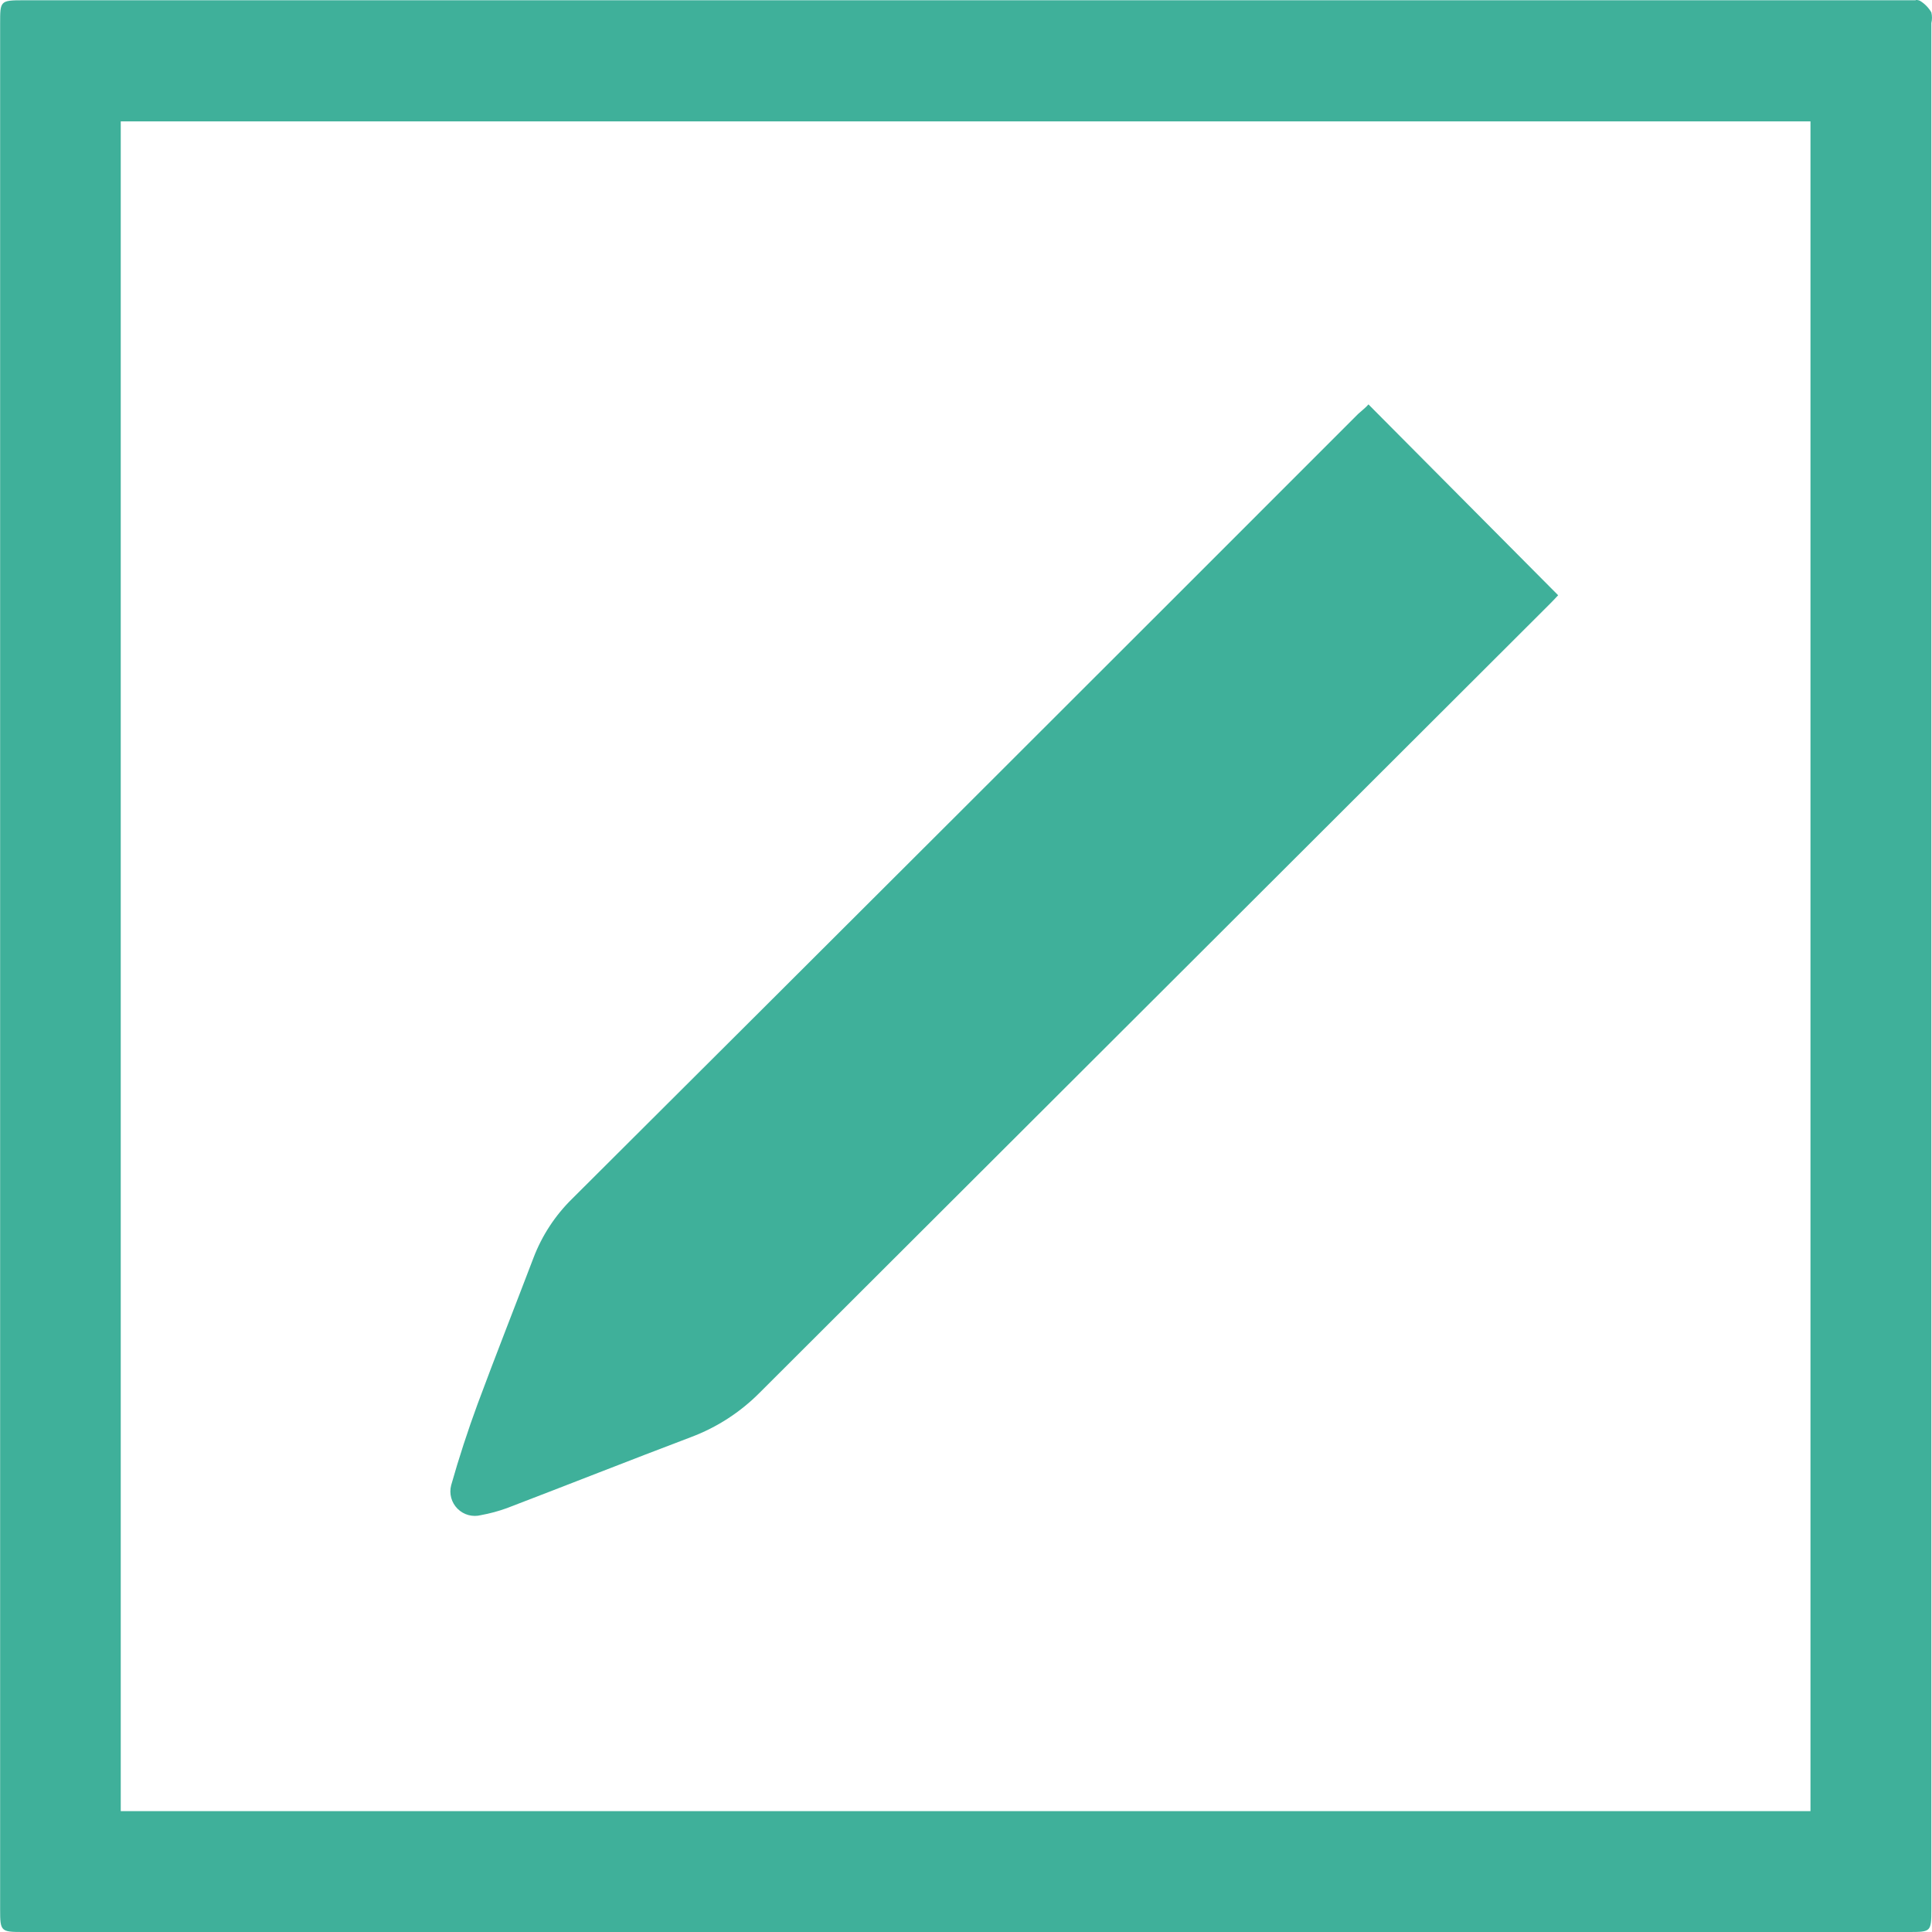
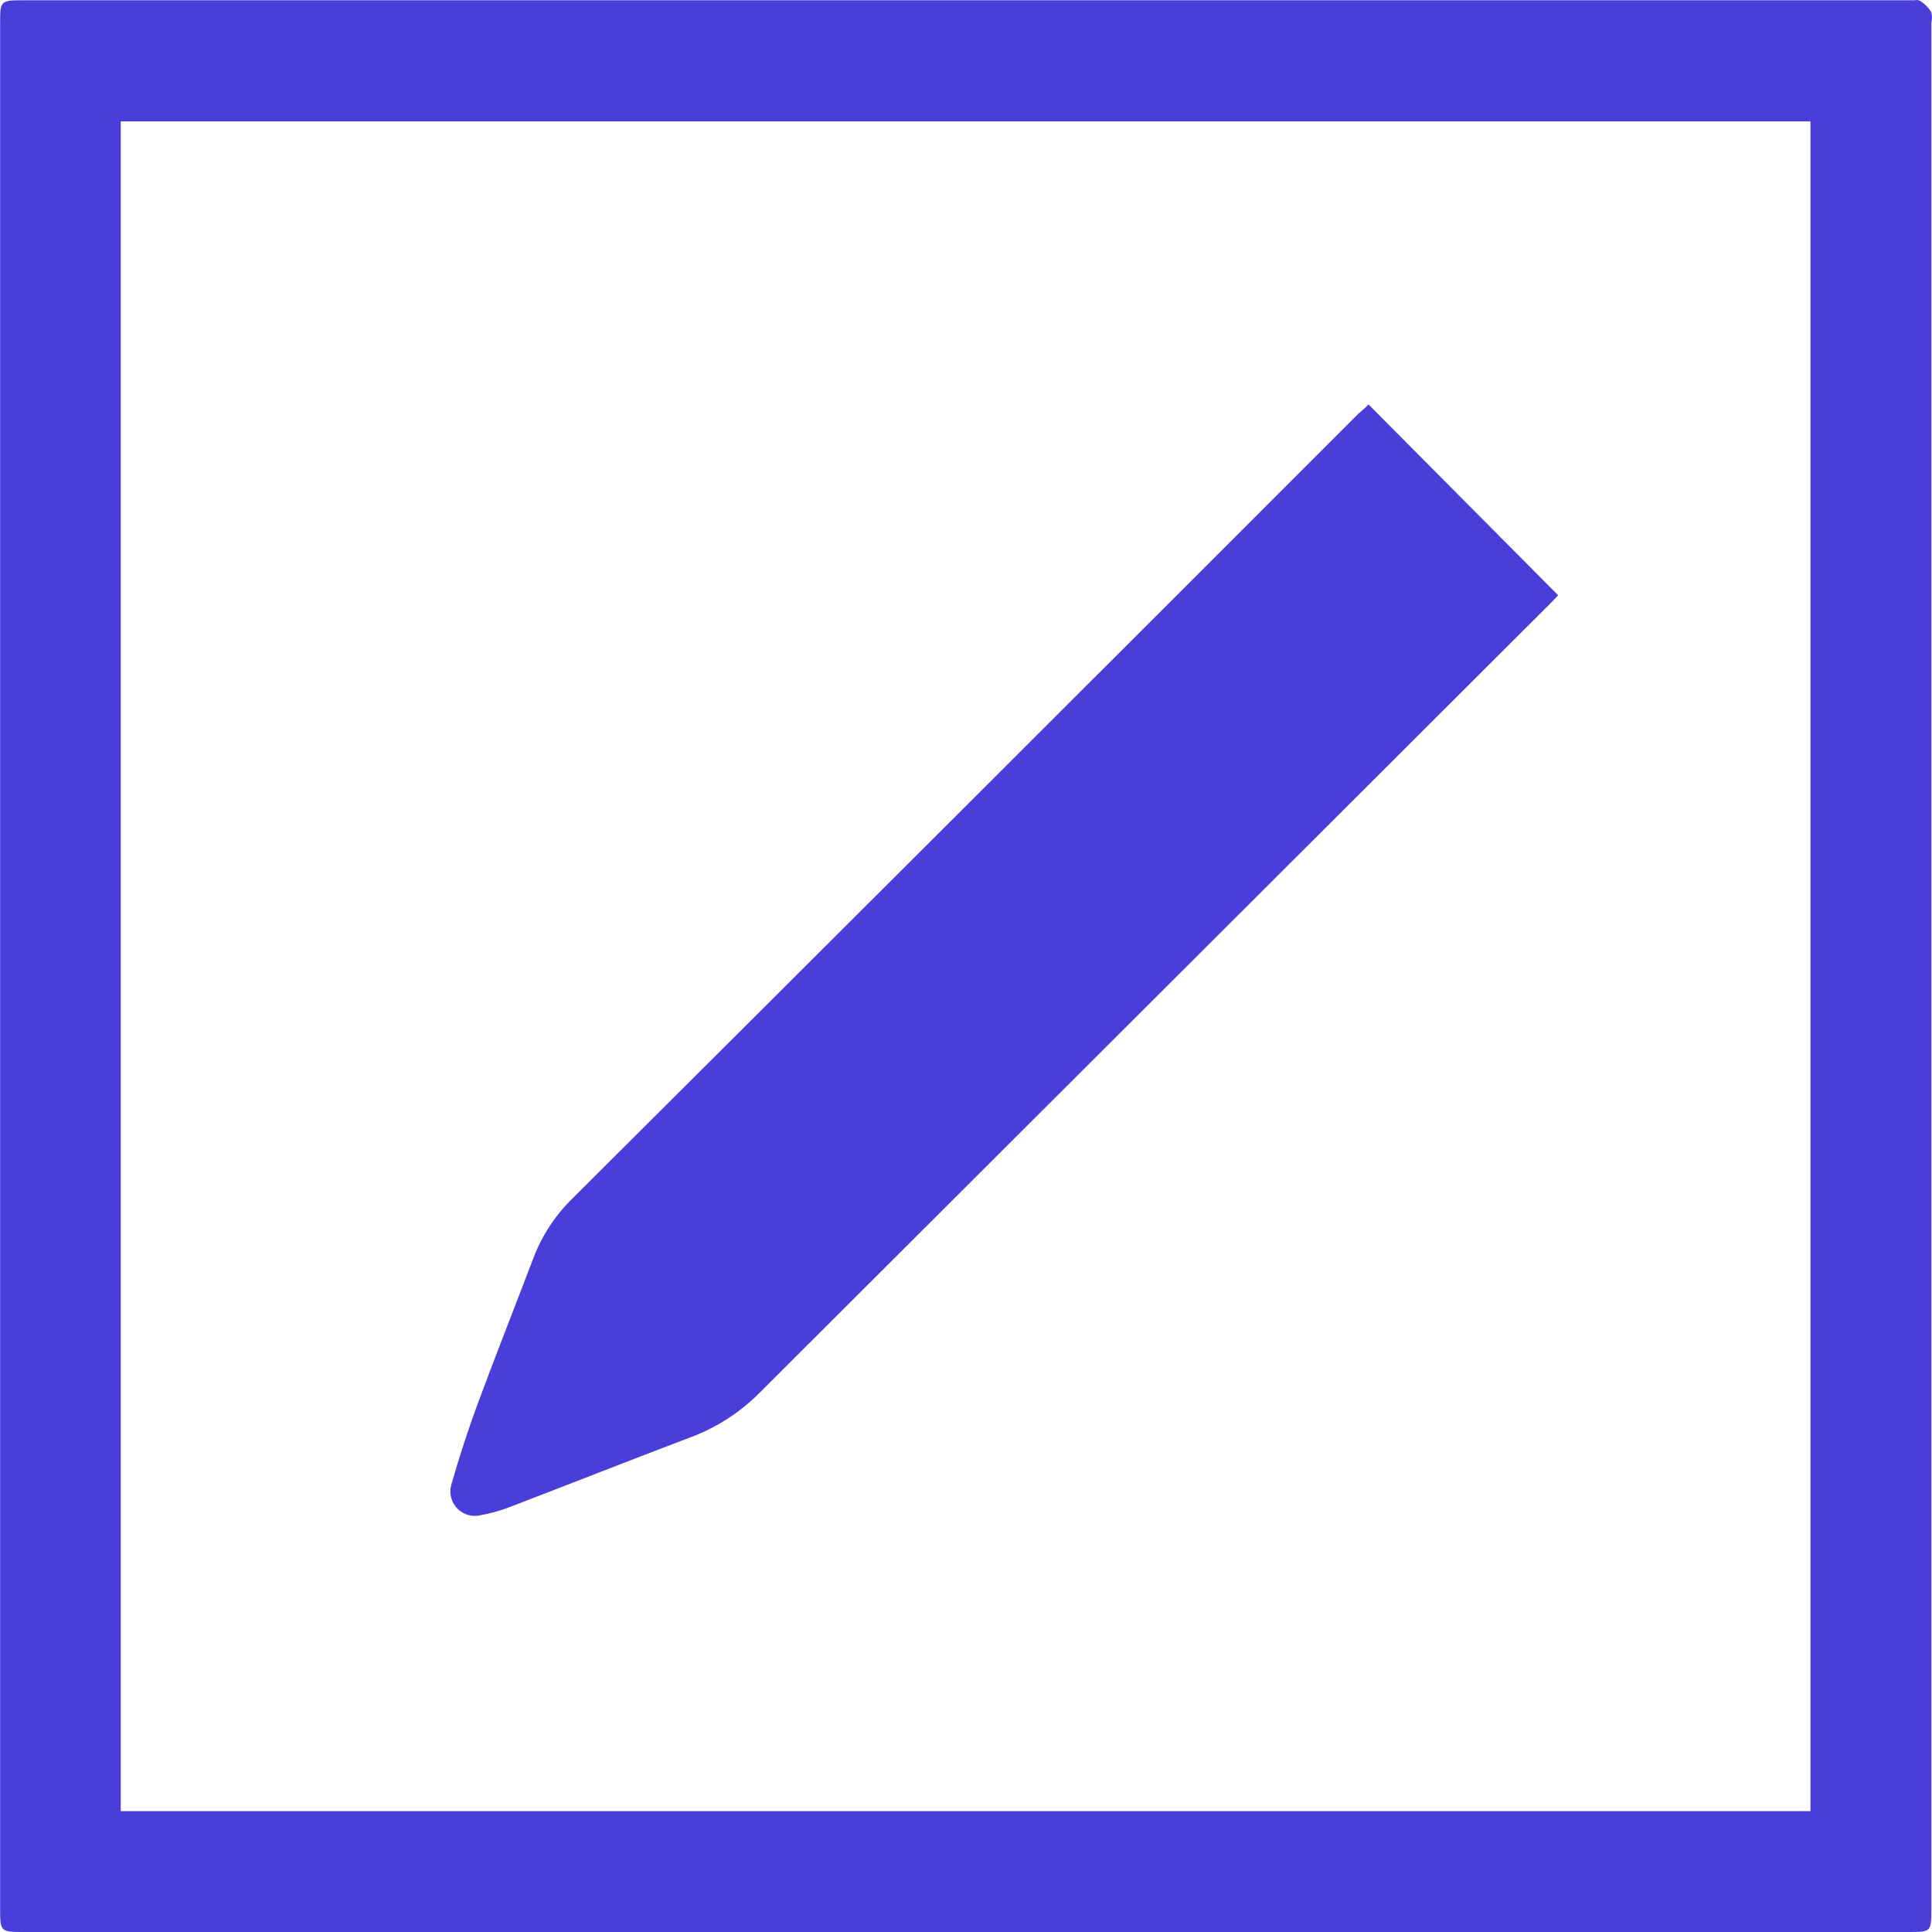
<svg xmlns="http://www.w3.org/2000/svg" id="图层_1" data-name="图层 1" viewBox="0 0 149.91 149.92">
  <defs>
-     <style>.cls-1{fill:#3fb09a;}</style>
+     <style>.cls-1{fill:#493eda;}</style>
  </defs>
  <path class="cls-1" d="M87.36,34.4h78.12V165.52H34.36V34.4h53M173.64,25c-0.19,0-.41,0-0.6,0H26.78C25,25,25,25.06,25,26.79V173.15c0,1.69.05,1.75,1.73,1.75H173.07c1.76,0,1.79,0,1.79-1.77V26.77a1.83,1.83,0,0,0,0-.83,2.57,2.57,0,0,0-.87-0.89,0.65,0.65,0,0,0-.33-0.07h0Z" transform="translate(-24.99 -24.98)" />
  <path class="cls-1" d="M131.18,56.36L145.9,71.17c-0.14.15-.37,0.4-0.61,0.64L83.93,133.06a14.83,14.83,0,0,1-5.3,3.43c-4.78,1.81-9.53,3.69-14.31,5.52a12.34,12.34,0,0,1-2,.54A1.9,1.9,0,0,1,60,140.23c0.6-2.12,1.29-4.23,2.05-6.3,1.41-3.8,2.9-7.57,4.34-11.35a12.8,12.8,0,0,1,3-4.58q30.54-30.43,61-60.91C130.68,56.83,131,56.58,131.18,56.36Z" transform="translate(-24.99 -24.98)" />
</svg>
